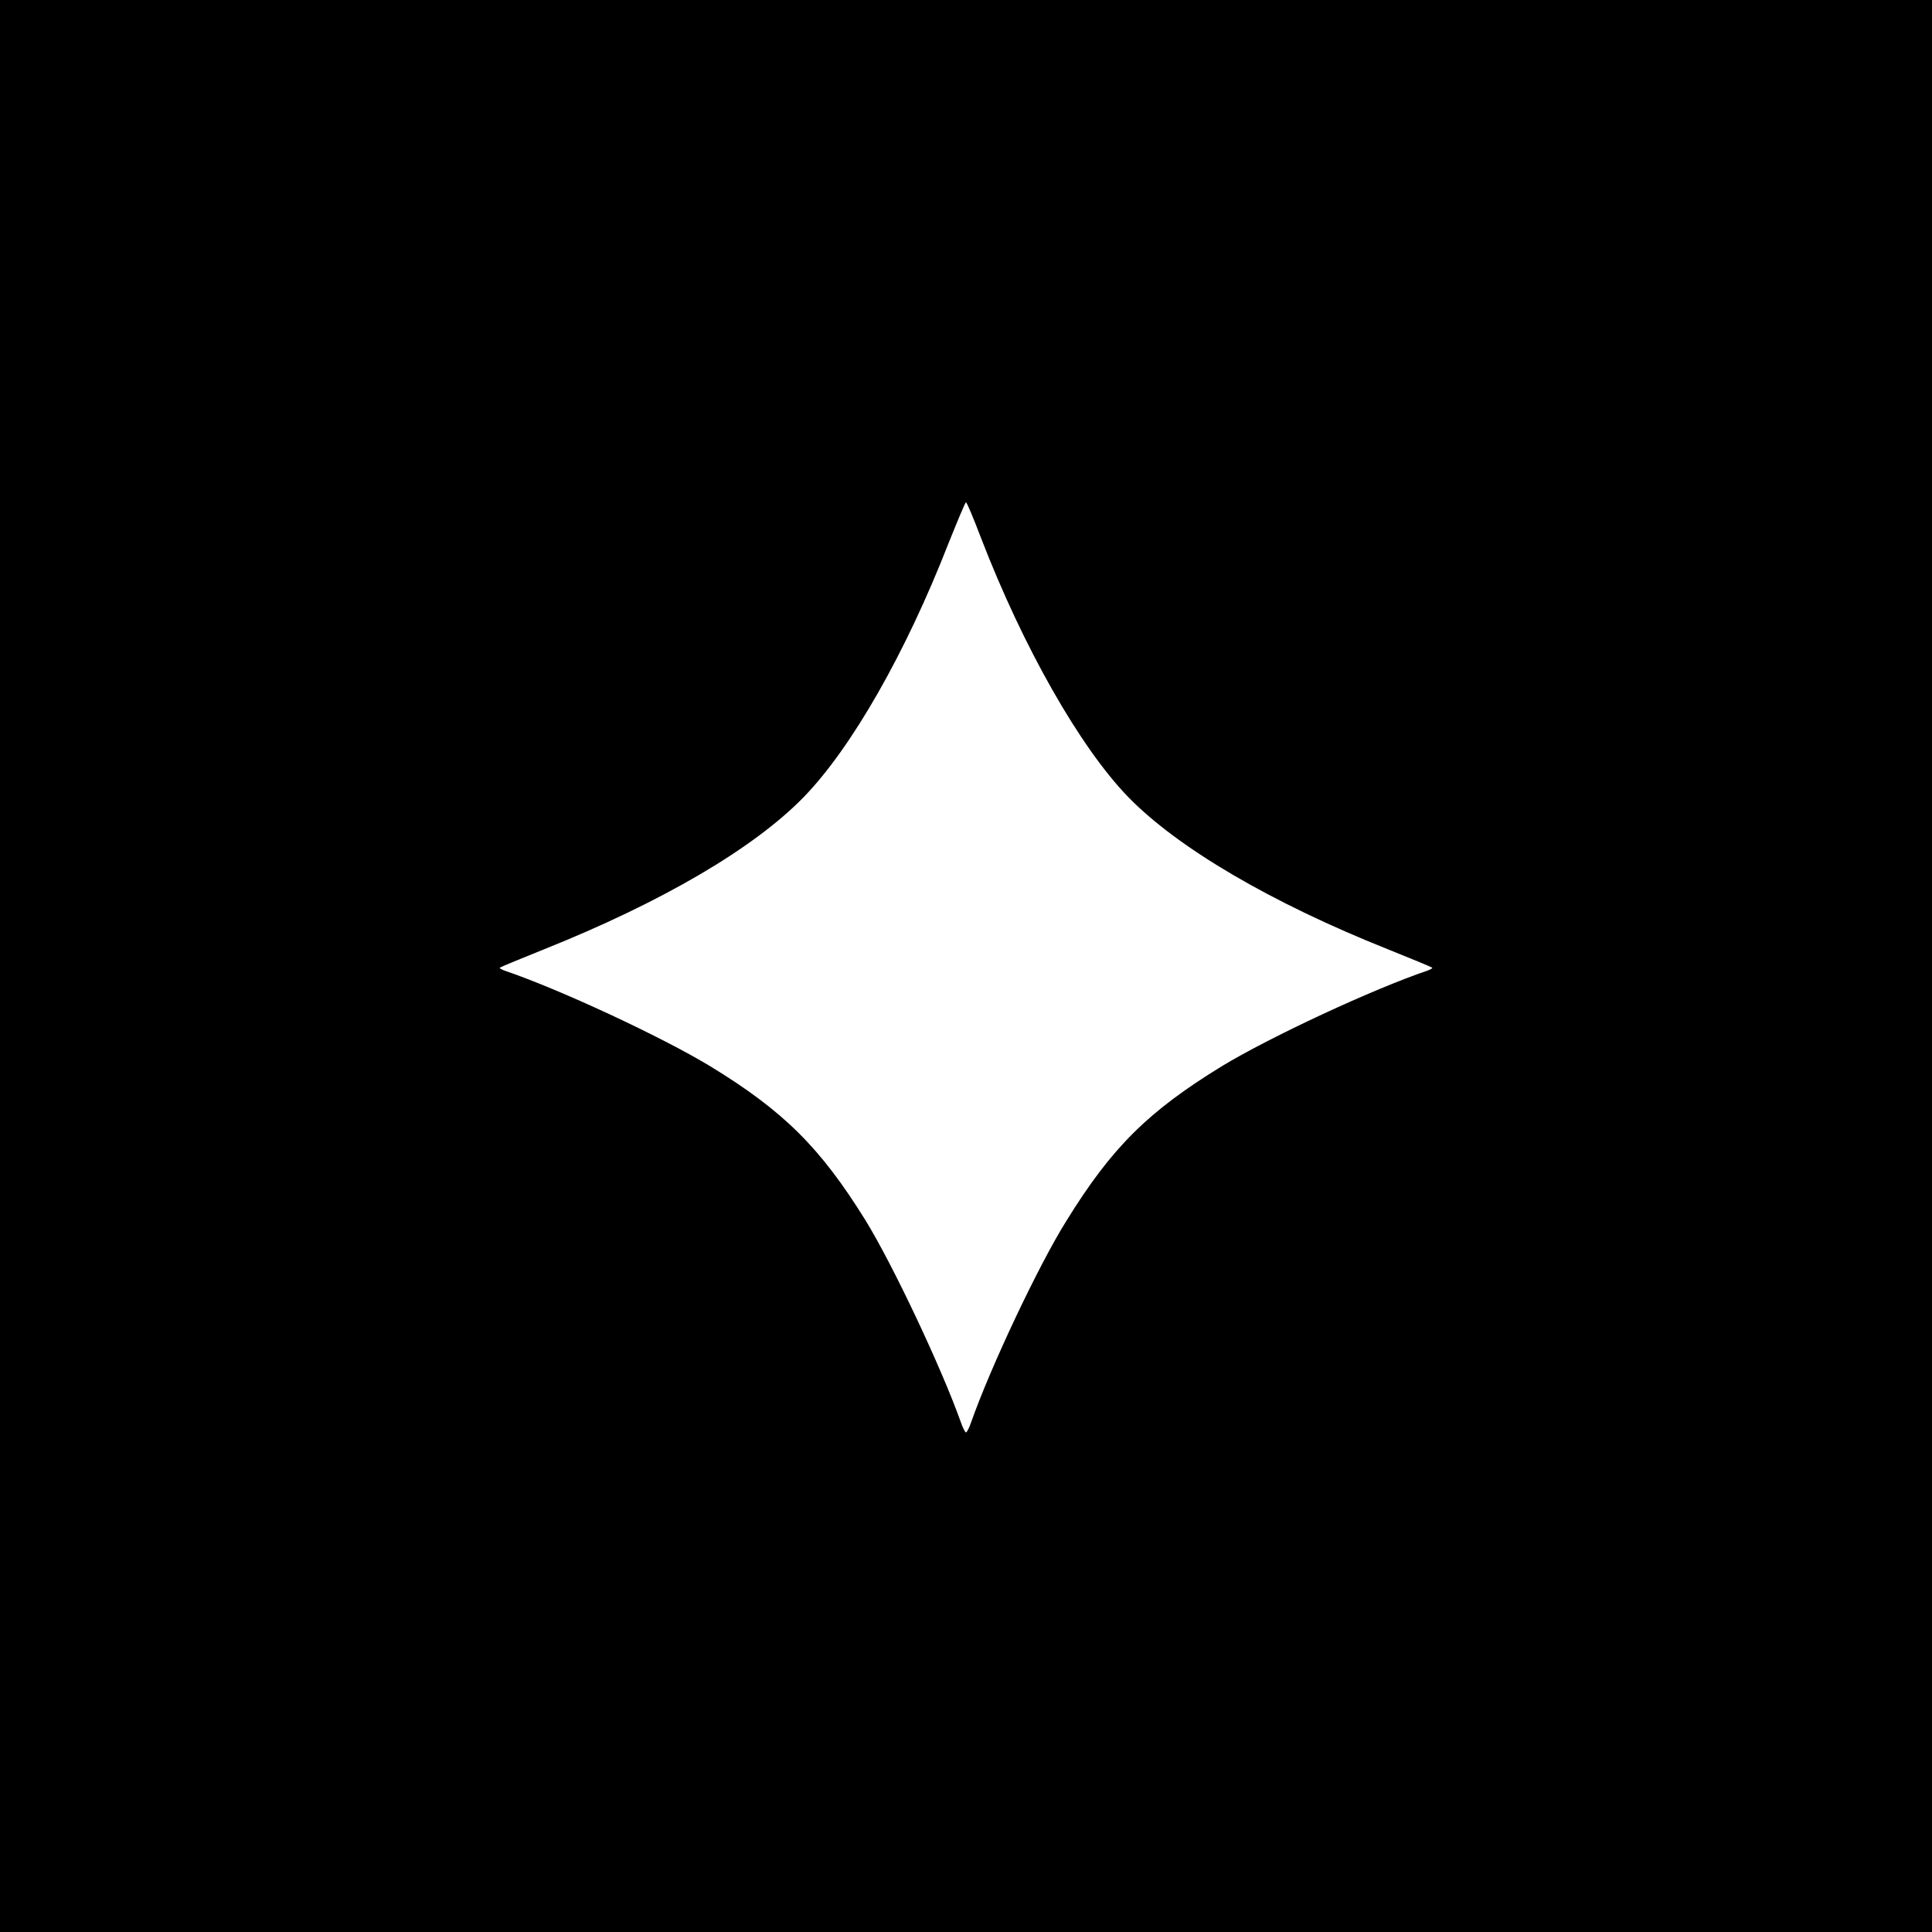
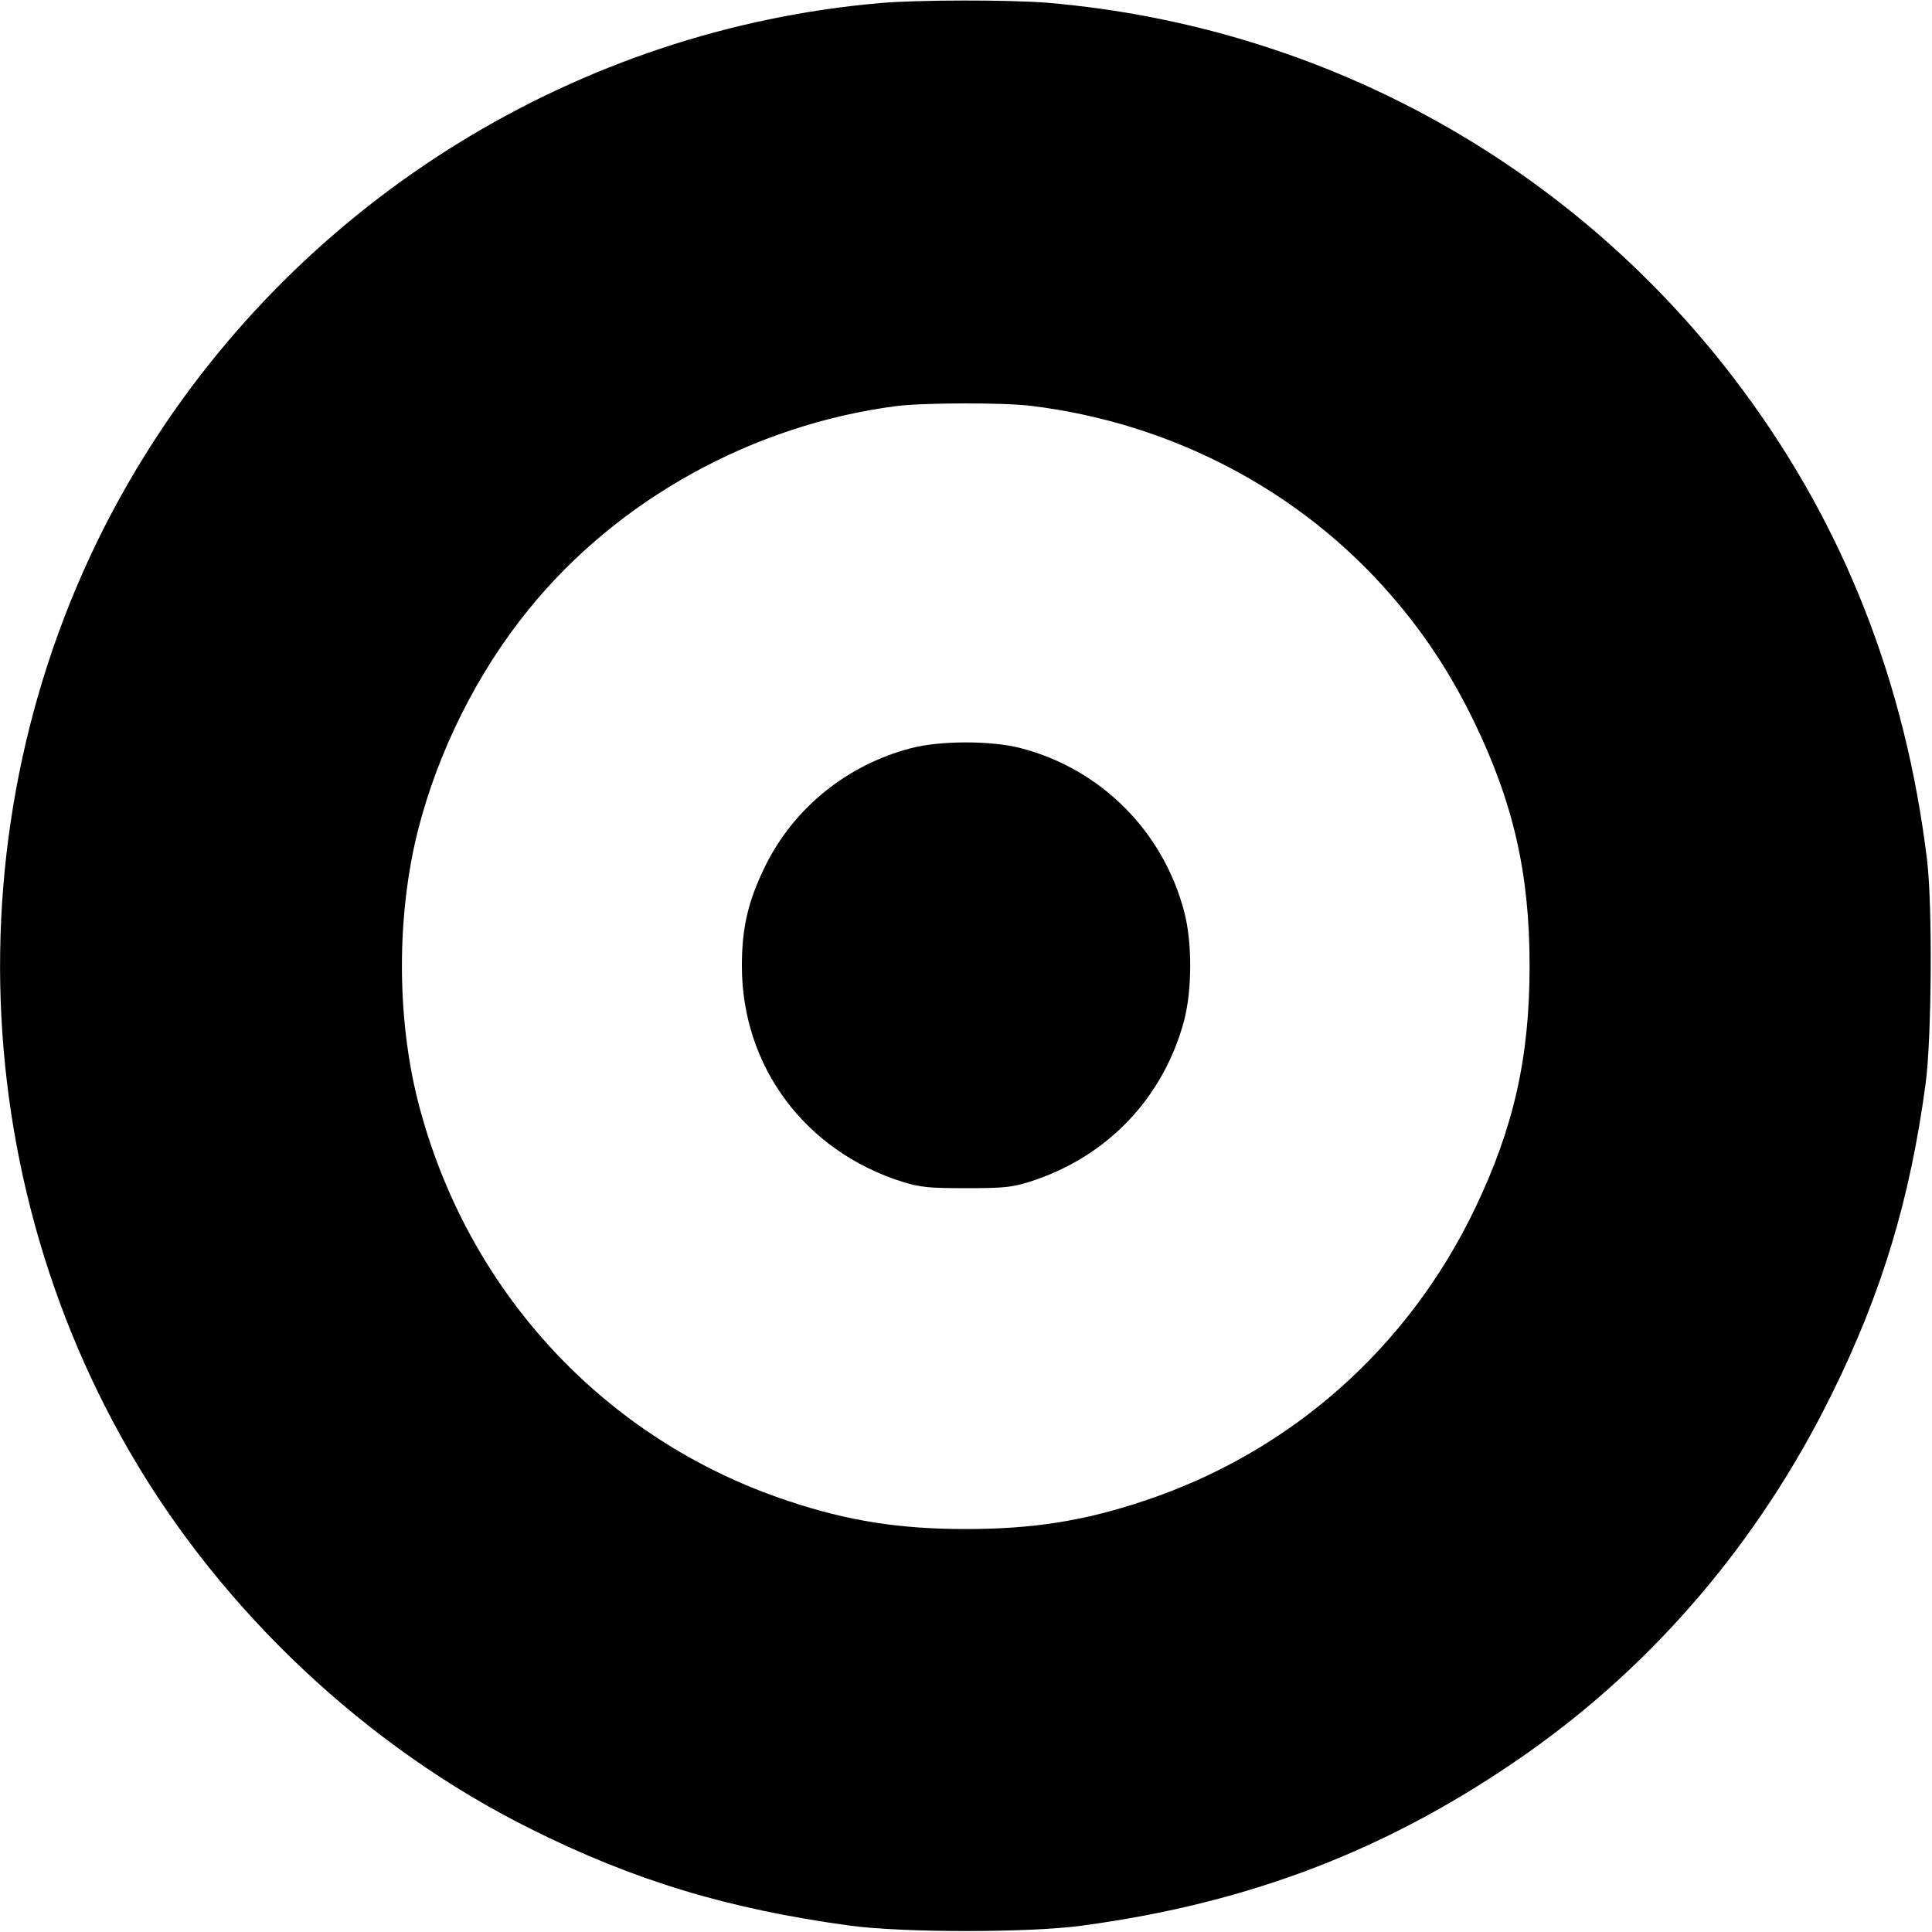
<svg xmlns="http://www.w3.org/2000/svg" version="1.0" width="700pt" height="700pt" viewBox="0 0 700 700" preserveAspectRatio="xMidYMid meet">
  <g transform="translate(0,700) scale(0.1,-0.1)" fill="#000000" stroke="none">
-     <path d="M0 3500 l0 -3500 3500 0 3500 0 0 3500 0 3500 -3500 0 -3500 0 0 -3500z m3554 1552 c152 -395 359 -760 534 -940 180 -185 520 -384 942 -552 85 -34 157 -64 159 -66 2 -2 -5 -6 -15 -10 -201 -68 -570 -240 -747 -347 -267 -164 -398 -293 -563 -560 -101 -161 -275 -530 -345 -729 -7 -21 -16 -38 -19 -38 -3 0 -12 17 -19 38 -69 194 -245 568 -346 732 -163 262 -295 394 -562 557 -177 107 -546 279 -747 347 -10 4 -17 8 -15 10 2 2 74 32 159 66 430 172 762 367 942 552 173 178 369 521 524 918 33 82 61 150 64 150 3 0 27 -57 54 -128z" />
+     <path d="M3190 6989 c-1093 -95 -2086 -706 -2666 -1640 -679 -1091 -699 -2497 -53 -3611 333 -575 857 -1068 1449 -1363 377 -189 720 -292 1160 -352 191 -26 649 -26 840 0 616 83 1120 279 1612 624 465 327 842 770 1103 1298 183 369 286 711 342 1130 22 166 25 646 5 810 -78 640 -300 1206 -667 1701 -600 810 -1512 1318 -2520 1404 -139 11 -466 11 -605 -1z m550 -1460 c509 -63 975 -309 1302 -688 120 -138 216 -285 299 -456 143 -296 201 -551 201 -885 0 -330 -57 -585 -198 -879 -243 -506 -669 -883 -1199 -1059 -218 -73 -404 -102 -645 -102 -241 0 -427 29 -645 102 -666 221 -1166 762 -1341 1449 -77 305 -77 673 0 979 73 288 215 572 400 800 324 401 815 672 1336 739 96 12 393 13 490 0z" />
+     <path d="M3300 4289 c-230 -60 -422 -215 -526 -424 -63 -128 -86 -224 -86 -365 0 -364 229 -671 582 -782 65 -20 95 -23 230 -23 135 0 165 3 230 23 281 89 486 304 561 587 28 110 29 279 0 390 -76 293 -303 520 -595 595 -107 27 -290 27 -396 -1z" />
  </g>
</svg>
